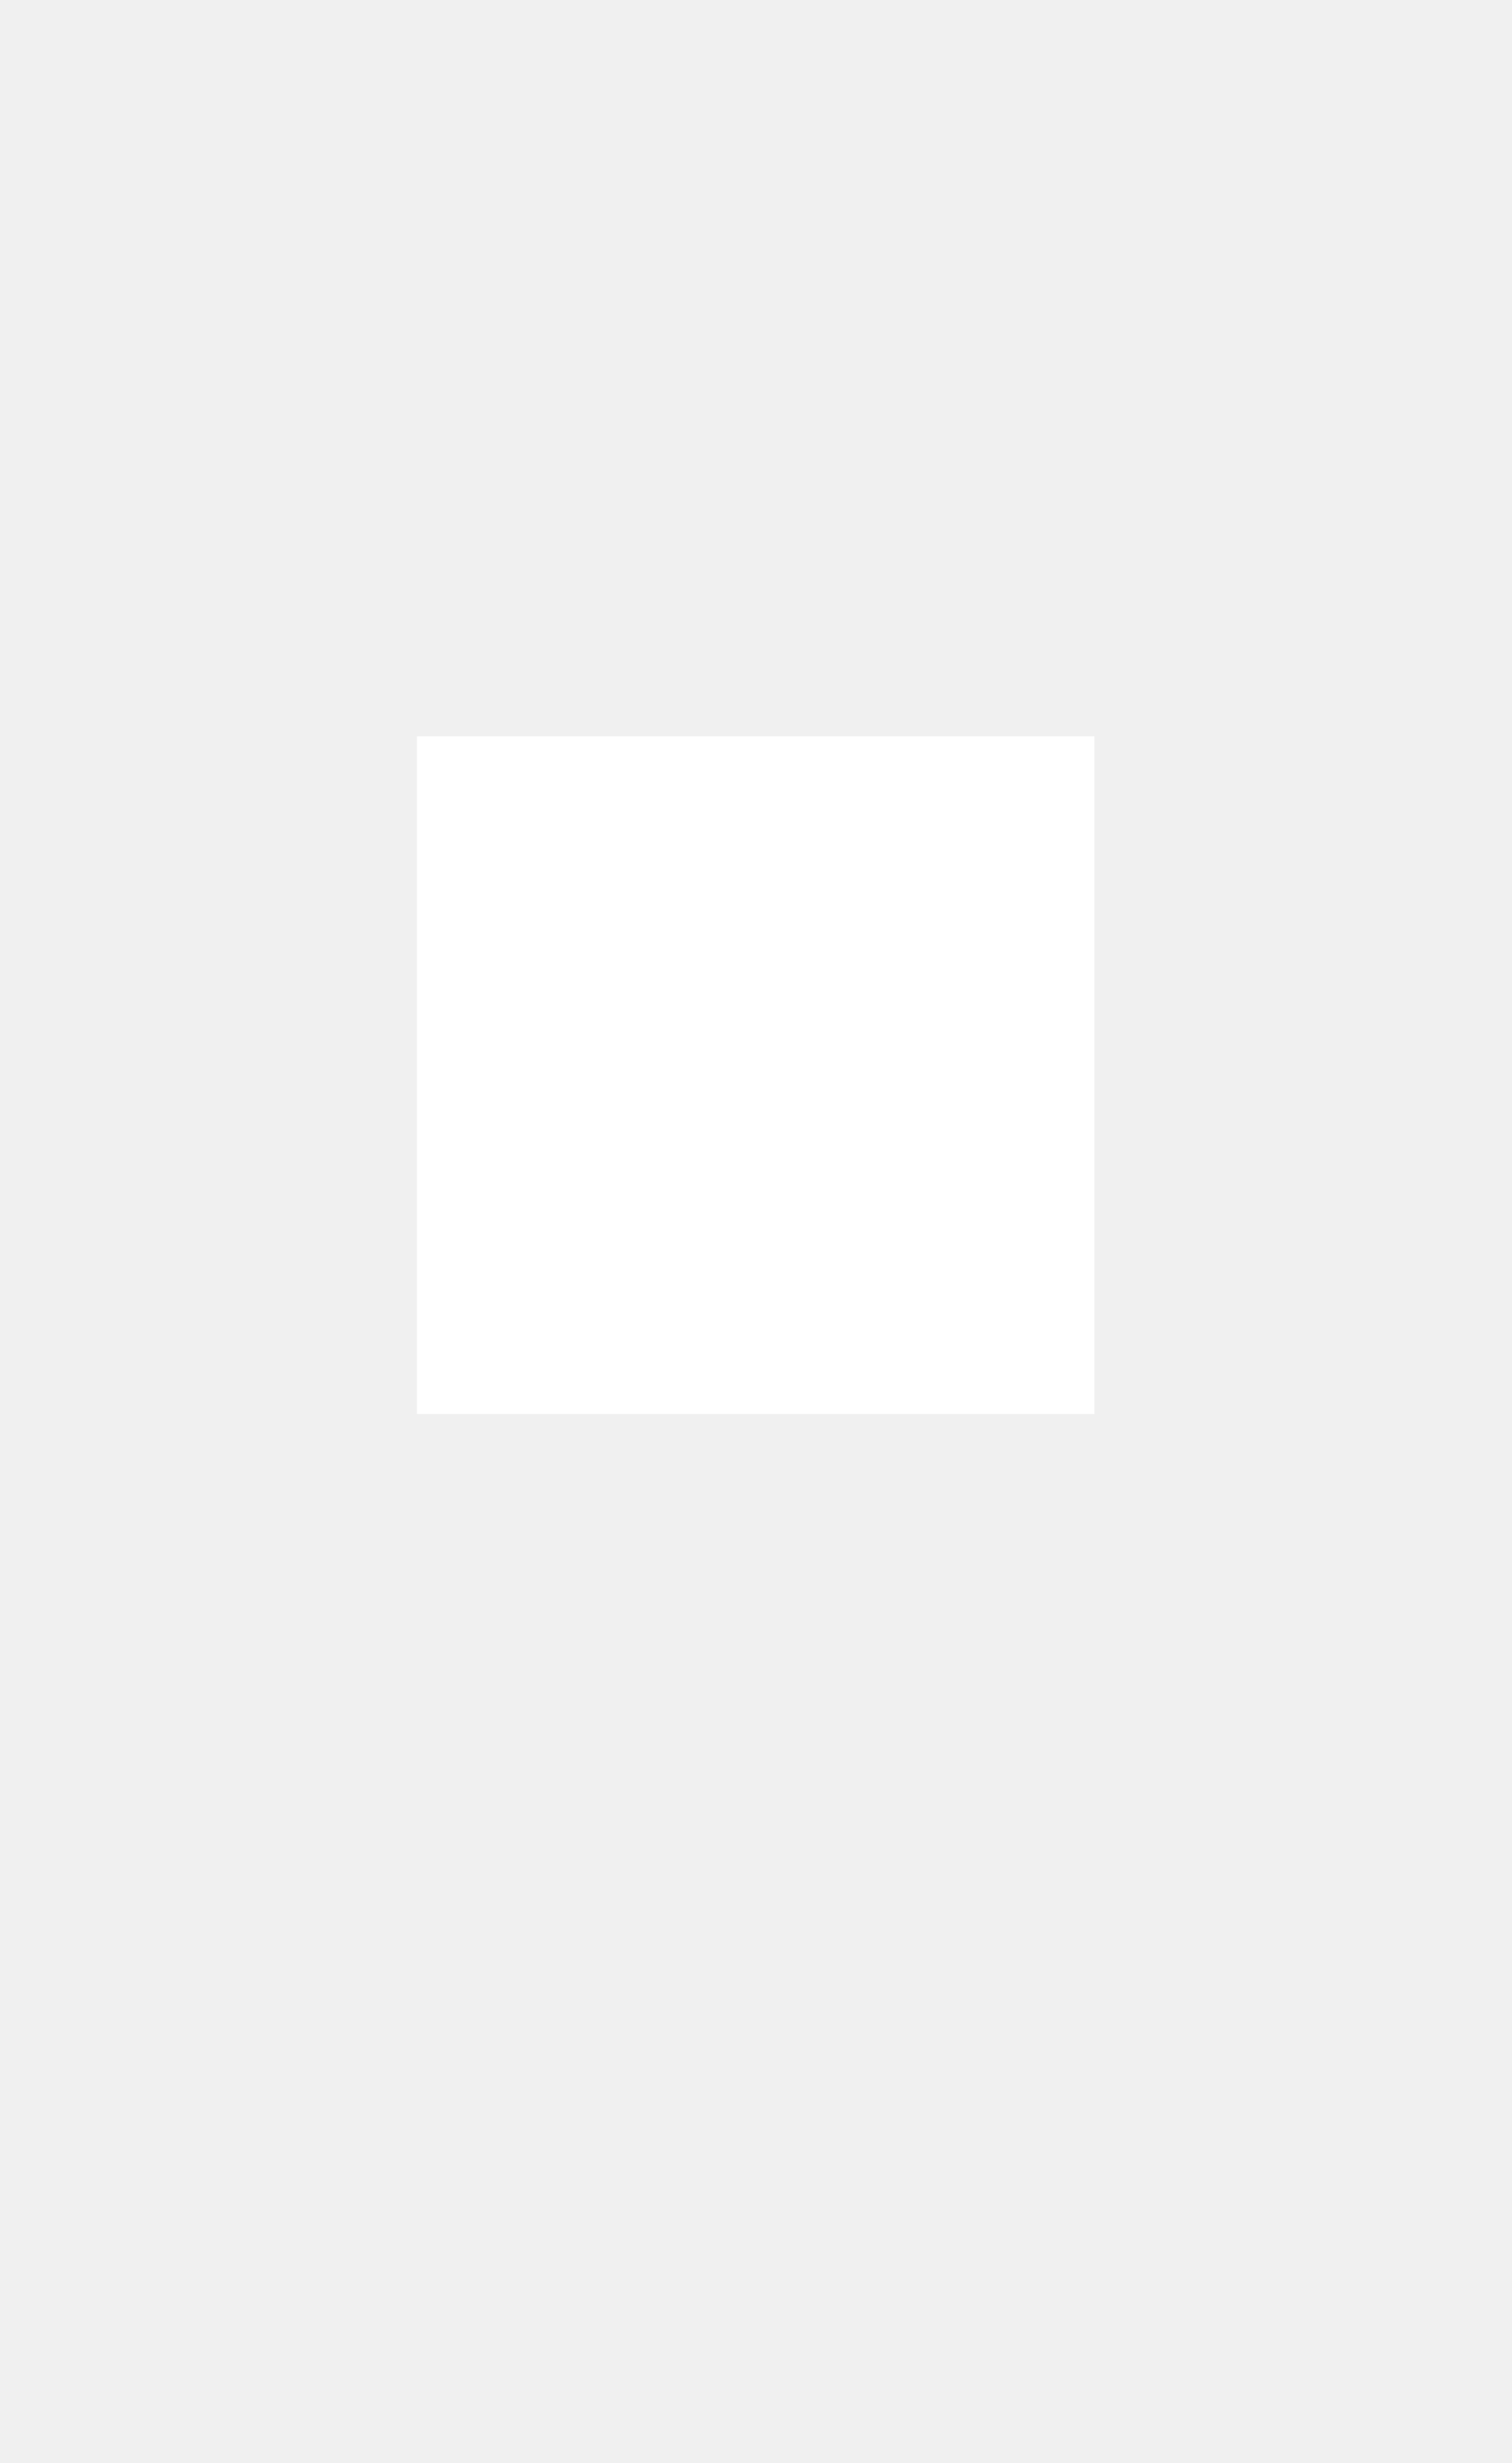
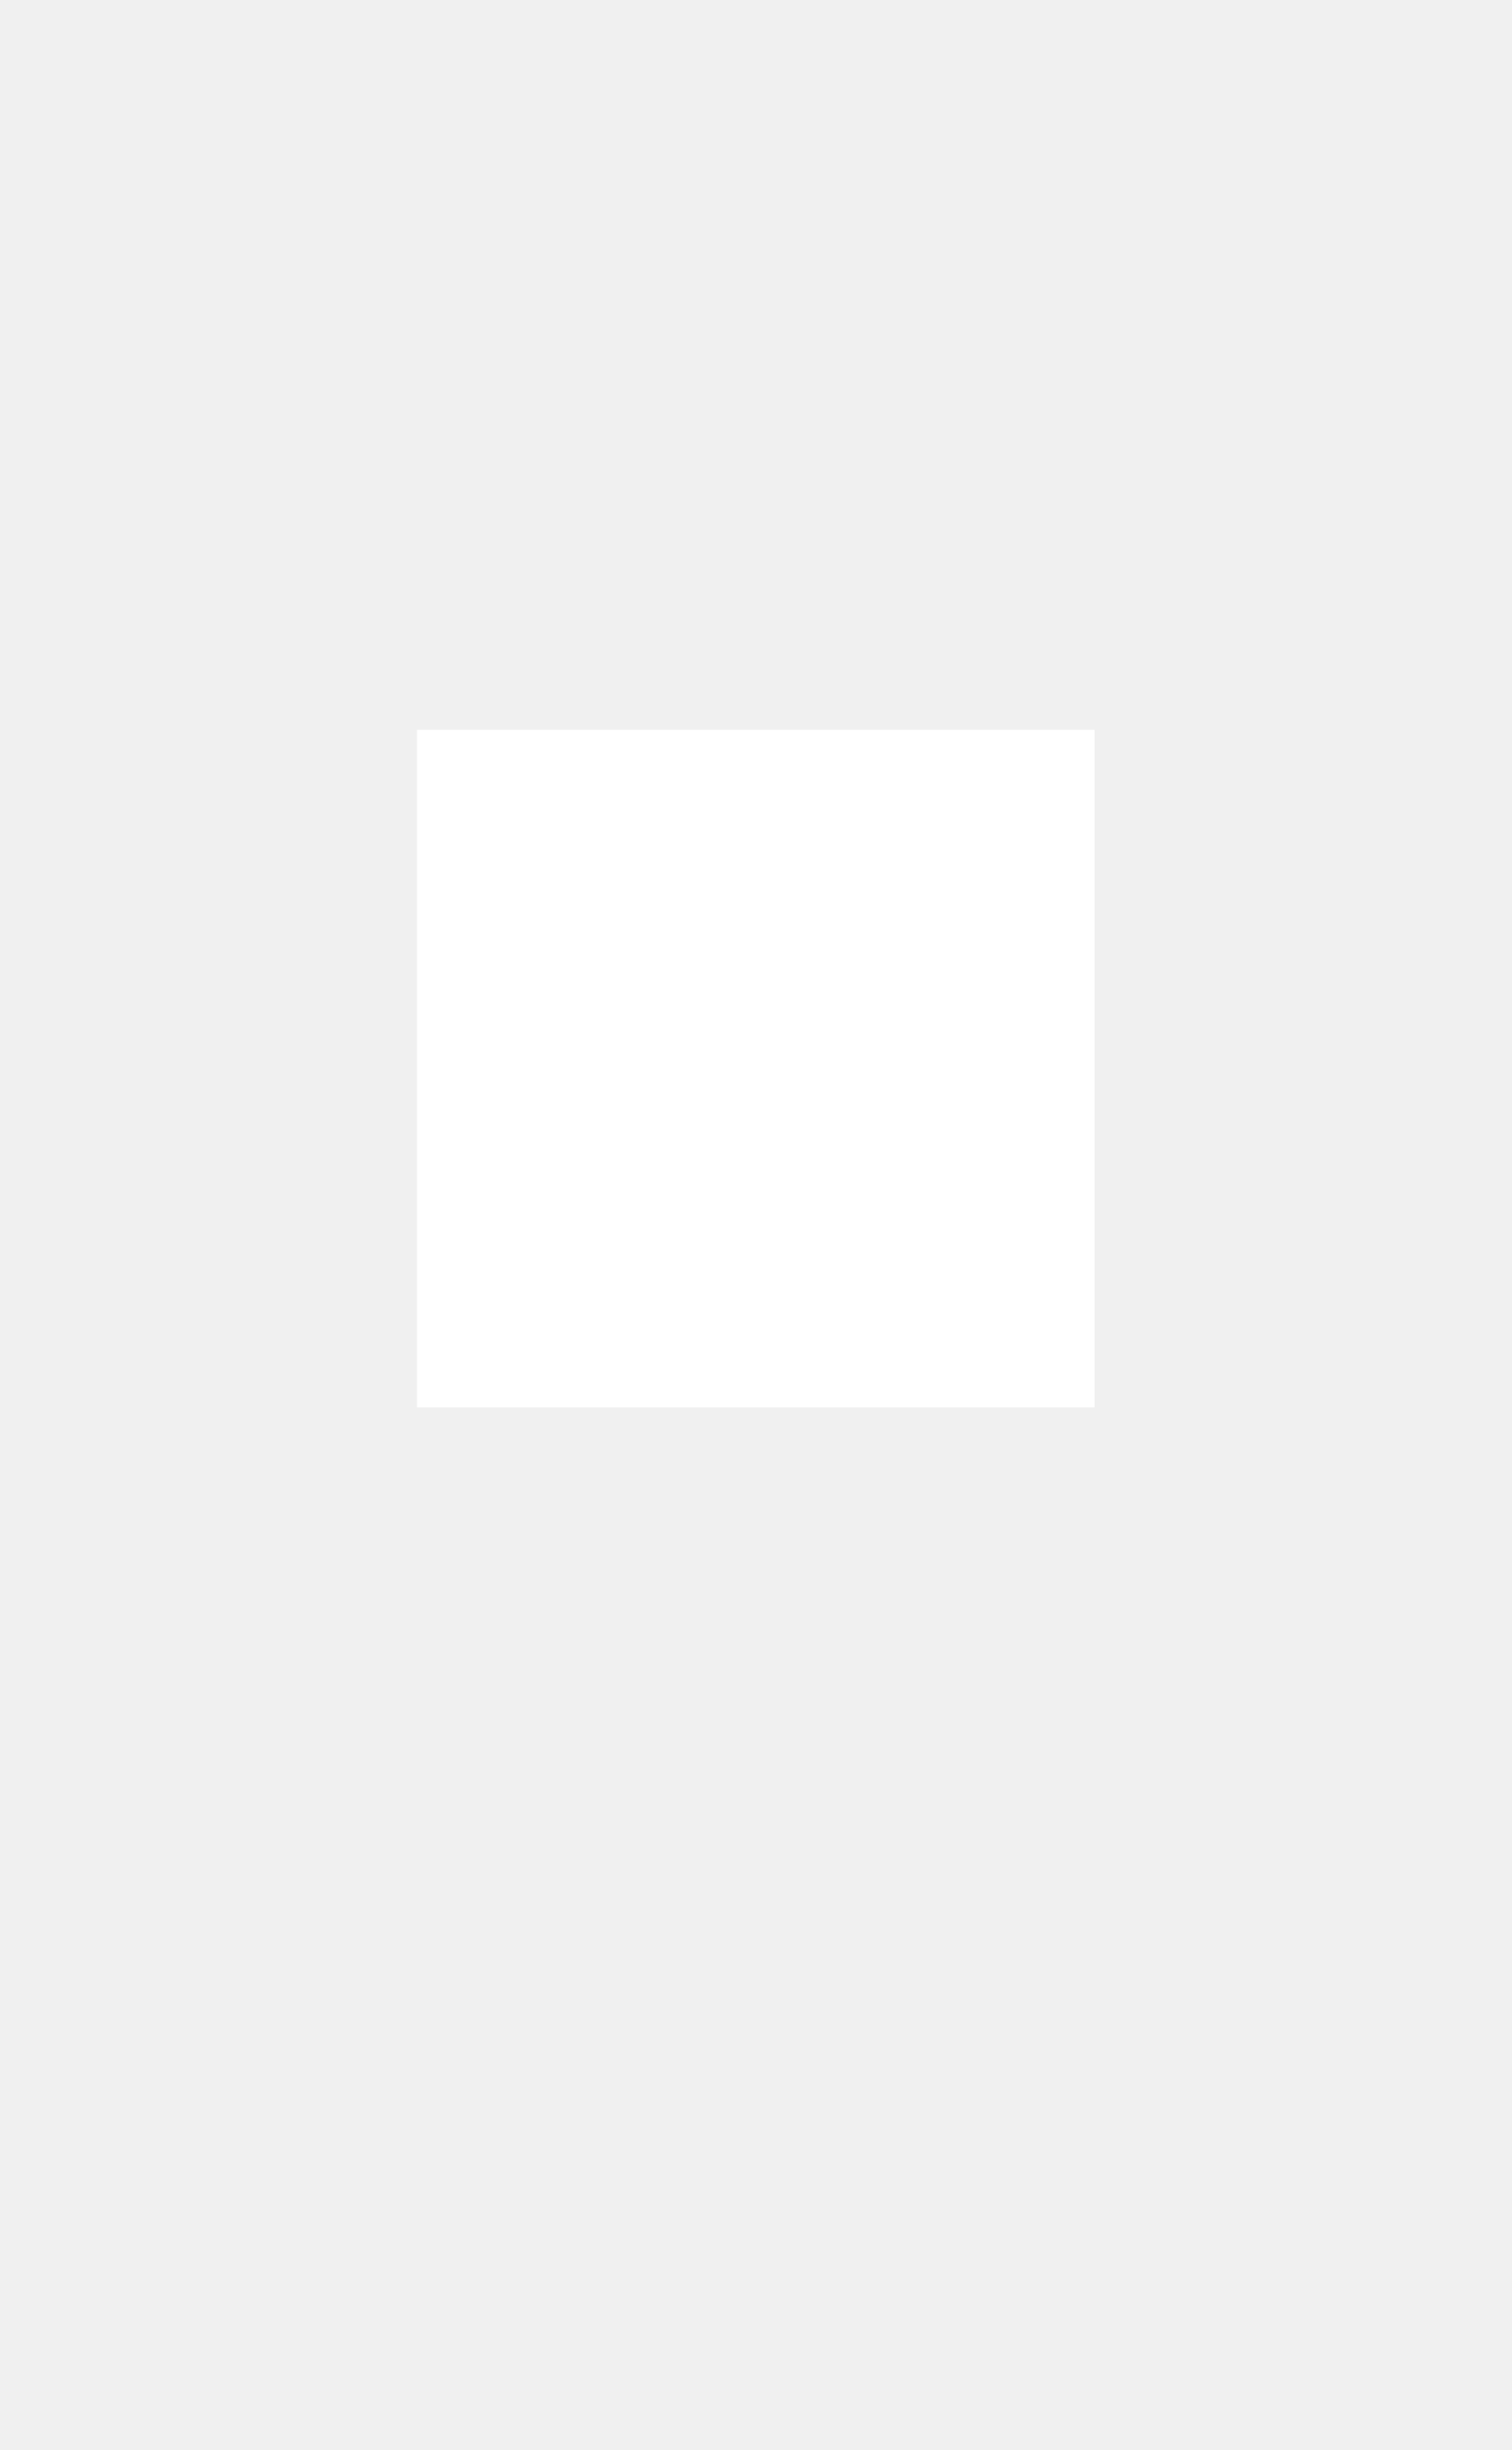
- <svg xmlns="http://www.w3.org/2000/svg" version="1.1" id="Calque_1" x="0px" y="0px" width="116.00px" height="189.0px" viewBox="0 0 116 188" enable-background="new 0 0 116 188" xml:space="preserve">
+ <svg xmlns="http://www.w3.org/2000/svg" version="1.1" id="Calque_1" x="0px" y="0px" viewBox="0 0 116 188" enable-background="new 0 0 116 188" preserveAspectRatio="xMidYMid meet" xml:space="preserve">
  <g id="logo">
    <path fill="#FFFFFF" id="socle" d="M 32,136 84,136 84,136 32,136" opacity="0">
      <animate attributeName="d" attributeType="XML" from="M 32,136 84,136 84,136 32,136" to="M 32,136 84,136 84,178 32,188" begin="animationBody.end" repeatCount="1" dur="0.5s" fill="freeze" />
      <animate id="animationOpacitySocle" attributeName="opacity" from="0" to="1" dur="1s" begin="animationBody.end" fill="freeze" />
    </path>
    <path fill="#FFFFFF" id="head" d="M 84.041,64.5h-52V78h52V64.5z M70.041,68.366h-24v-0.231h24V68.366z" opacity="0">
      <animate attributeName="d" attributeType="XML" from="M 84.041,64.5h-52V78h52V64.5z M70.041,68.366h-24v-0.231h24V68.366z" to="M 84,0h-52v52h52V0z M70,38h-24V14h24V38z" begin="animationBody.end" repeatCount="1" dur="0.25s" fill="freeze" />
      <animate id="animationOpacity" attributeName="opacity" from="0" to="1" dur="1s" begin="animationBody.end" fill="freeze" />
    </path>
    <rect id="hand-right" x="104" y="46" fill="#FFFFFF" width="12" height="12" opacity="0">
      <animate id="animationOpacityhand-right" attributeName="opacity" from="0" to="1" dur="1s" begin="animationOpacitySocle.end" fill="freeze" />
    </rect>
    <rect id="hand-right" x="0" y="46" fill="#FFFFFF" width="12" height="12" opacity="0">
      <animate id="animationOpacityhand-left" attributeName="opacity" from="0" to="1" dur="1s" begin="animationOpacitySocle.end" fill="freeze" />
    </rect>
    <path id="body" fill="#FFFFFF" d="M 74,56 70,56 42,56 32,56 32,56 32,56 32,56 32,84 32,108 56,108 56,108 60,108 60,108 60,108 84,108 84,84 84,56                                          84,56 84,56 84,56 ">
      <animate id="animationBody" attributeName="d" attributeType="XML" from="M 74,56 70,56 42,56 32,56 32,56 32,56 32,56 32,84 32,108 56,108 56,108 60,108 60,108 60,108 84,108 84,84 84,56                             84,56 84,56 84,56 " to="M 74,56 70,56 42,56 32,56 18,56 18,80 32,80 32,108 32,132                           56,132 56,108 60,108 60,108 60,132 84,132 84,108 84,80 98,80 98,56 84,56" begin="1" repeatCount="1" dur="0.25s" fill="freeze" />
    </path>
  </g>
</svg>
